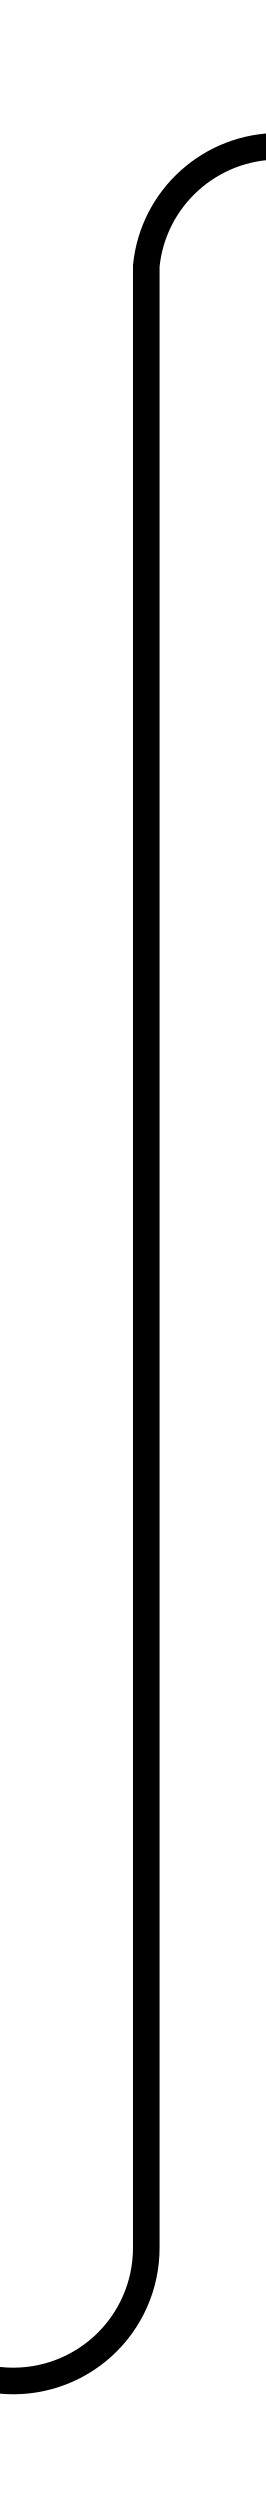
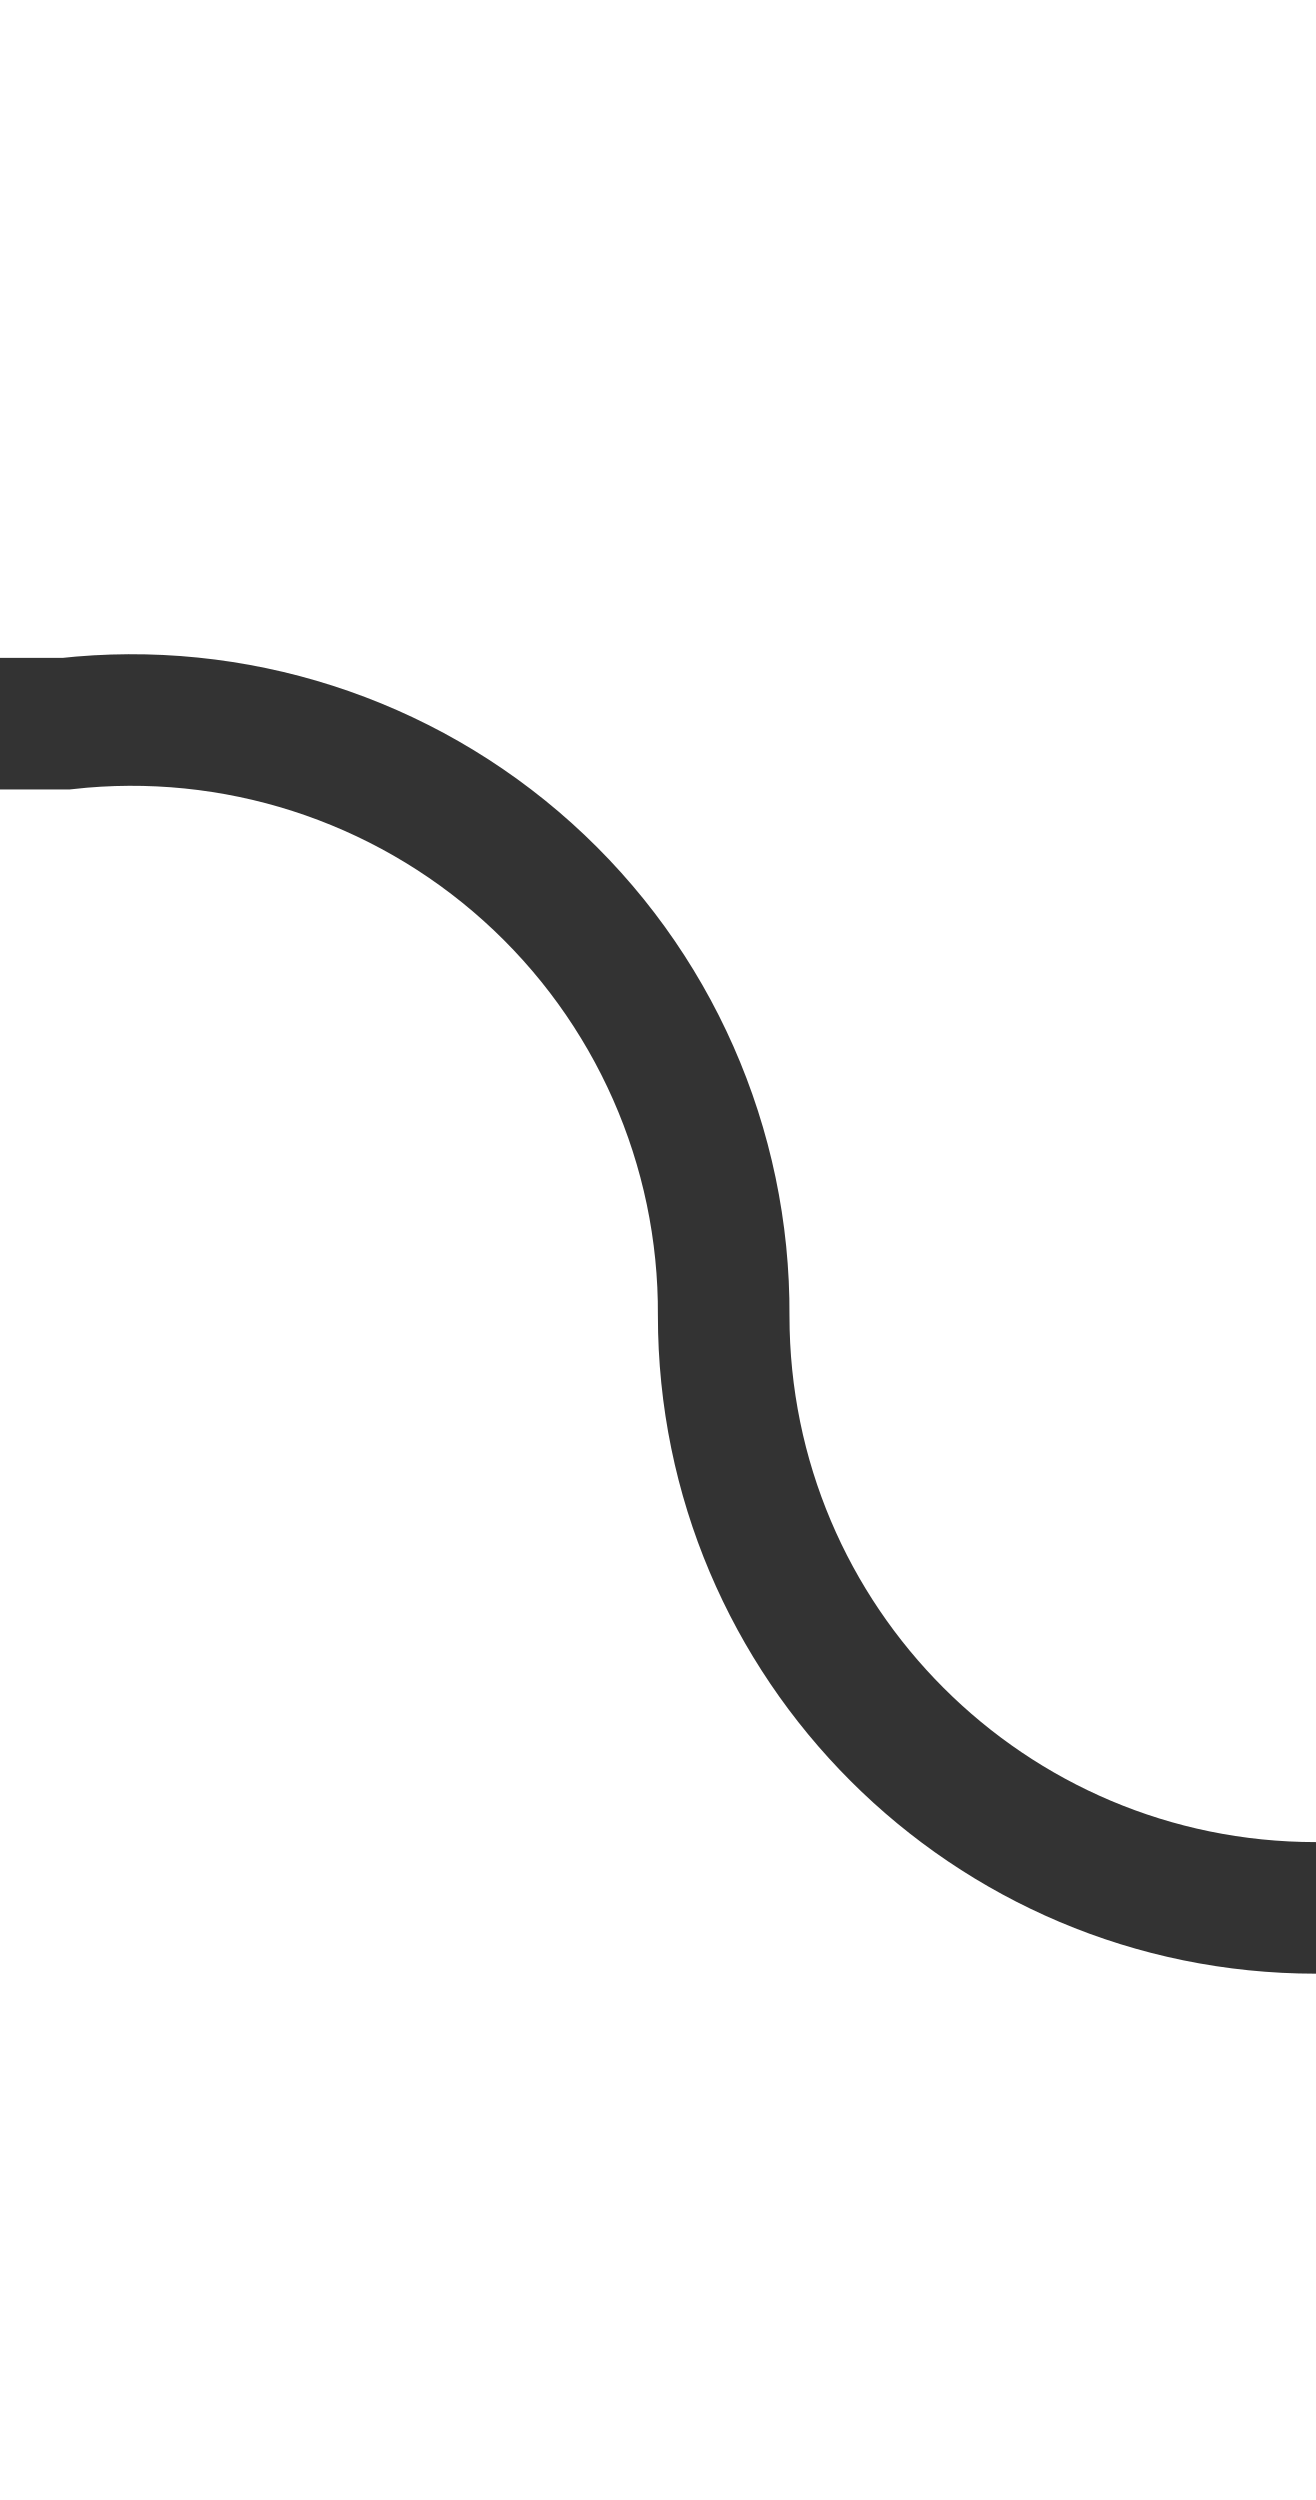
- <svg xmlns="http://www.w3.org/2000/svg" version="1.1" width="10px" height="94px" preserveAspectRatio="xMidYMin meet" viewBox="1426 237  8 94">
-   <path d="M 1389 326.5  L 1425 326.5  A 5 5 0 0 0 1430.5 321.5 L 1430.5 247  A 5 5 0 0 1 1435.5 242.5 L 1479 242.5  " stroke-width="1" stroke="#000000" fill="none" />
-   <path d="M 1391 323.5  A 3 3 0 0 0 1388 326.5 A 3 3 0 0 0 1391 329.5 A 3 3 0 0 0 1394 326.5 A 3 3 0 0 0 1391 323.5 Z " fill-rule="nonzero" fill="#000000" stroke="none" />
+ <svg xmlns="http://www.w3.org/2000/svg" version="1.1" width="10px" height="19px" preserveAspectRatio="xMidYMin meet" viewBox="1766 769  8 19">
+   <path d="M 1749 774.5  L 1765.5 774.5  A 4.5 4.5 0 0 1 1770.5 779 A 4.5 4.5 0 0 0 1775 783.5 L 1789 783.5  " stroke-width="1" stroke="#333333" fill="none" />
+   <path d="M 1751 771.5  A 3 3 0 0 0 1748 774.5 A 3 3 0 0 0 1751 777.5 A 3 3 0 0 0 1754 774.5 A 3 3 0 0 0 1751 771.5 Z " fill-rule="nonzero" fill="#333333" stroke="none" />
</svg>
